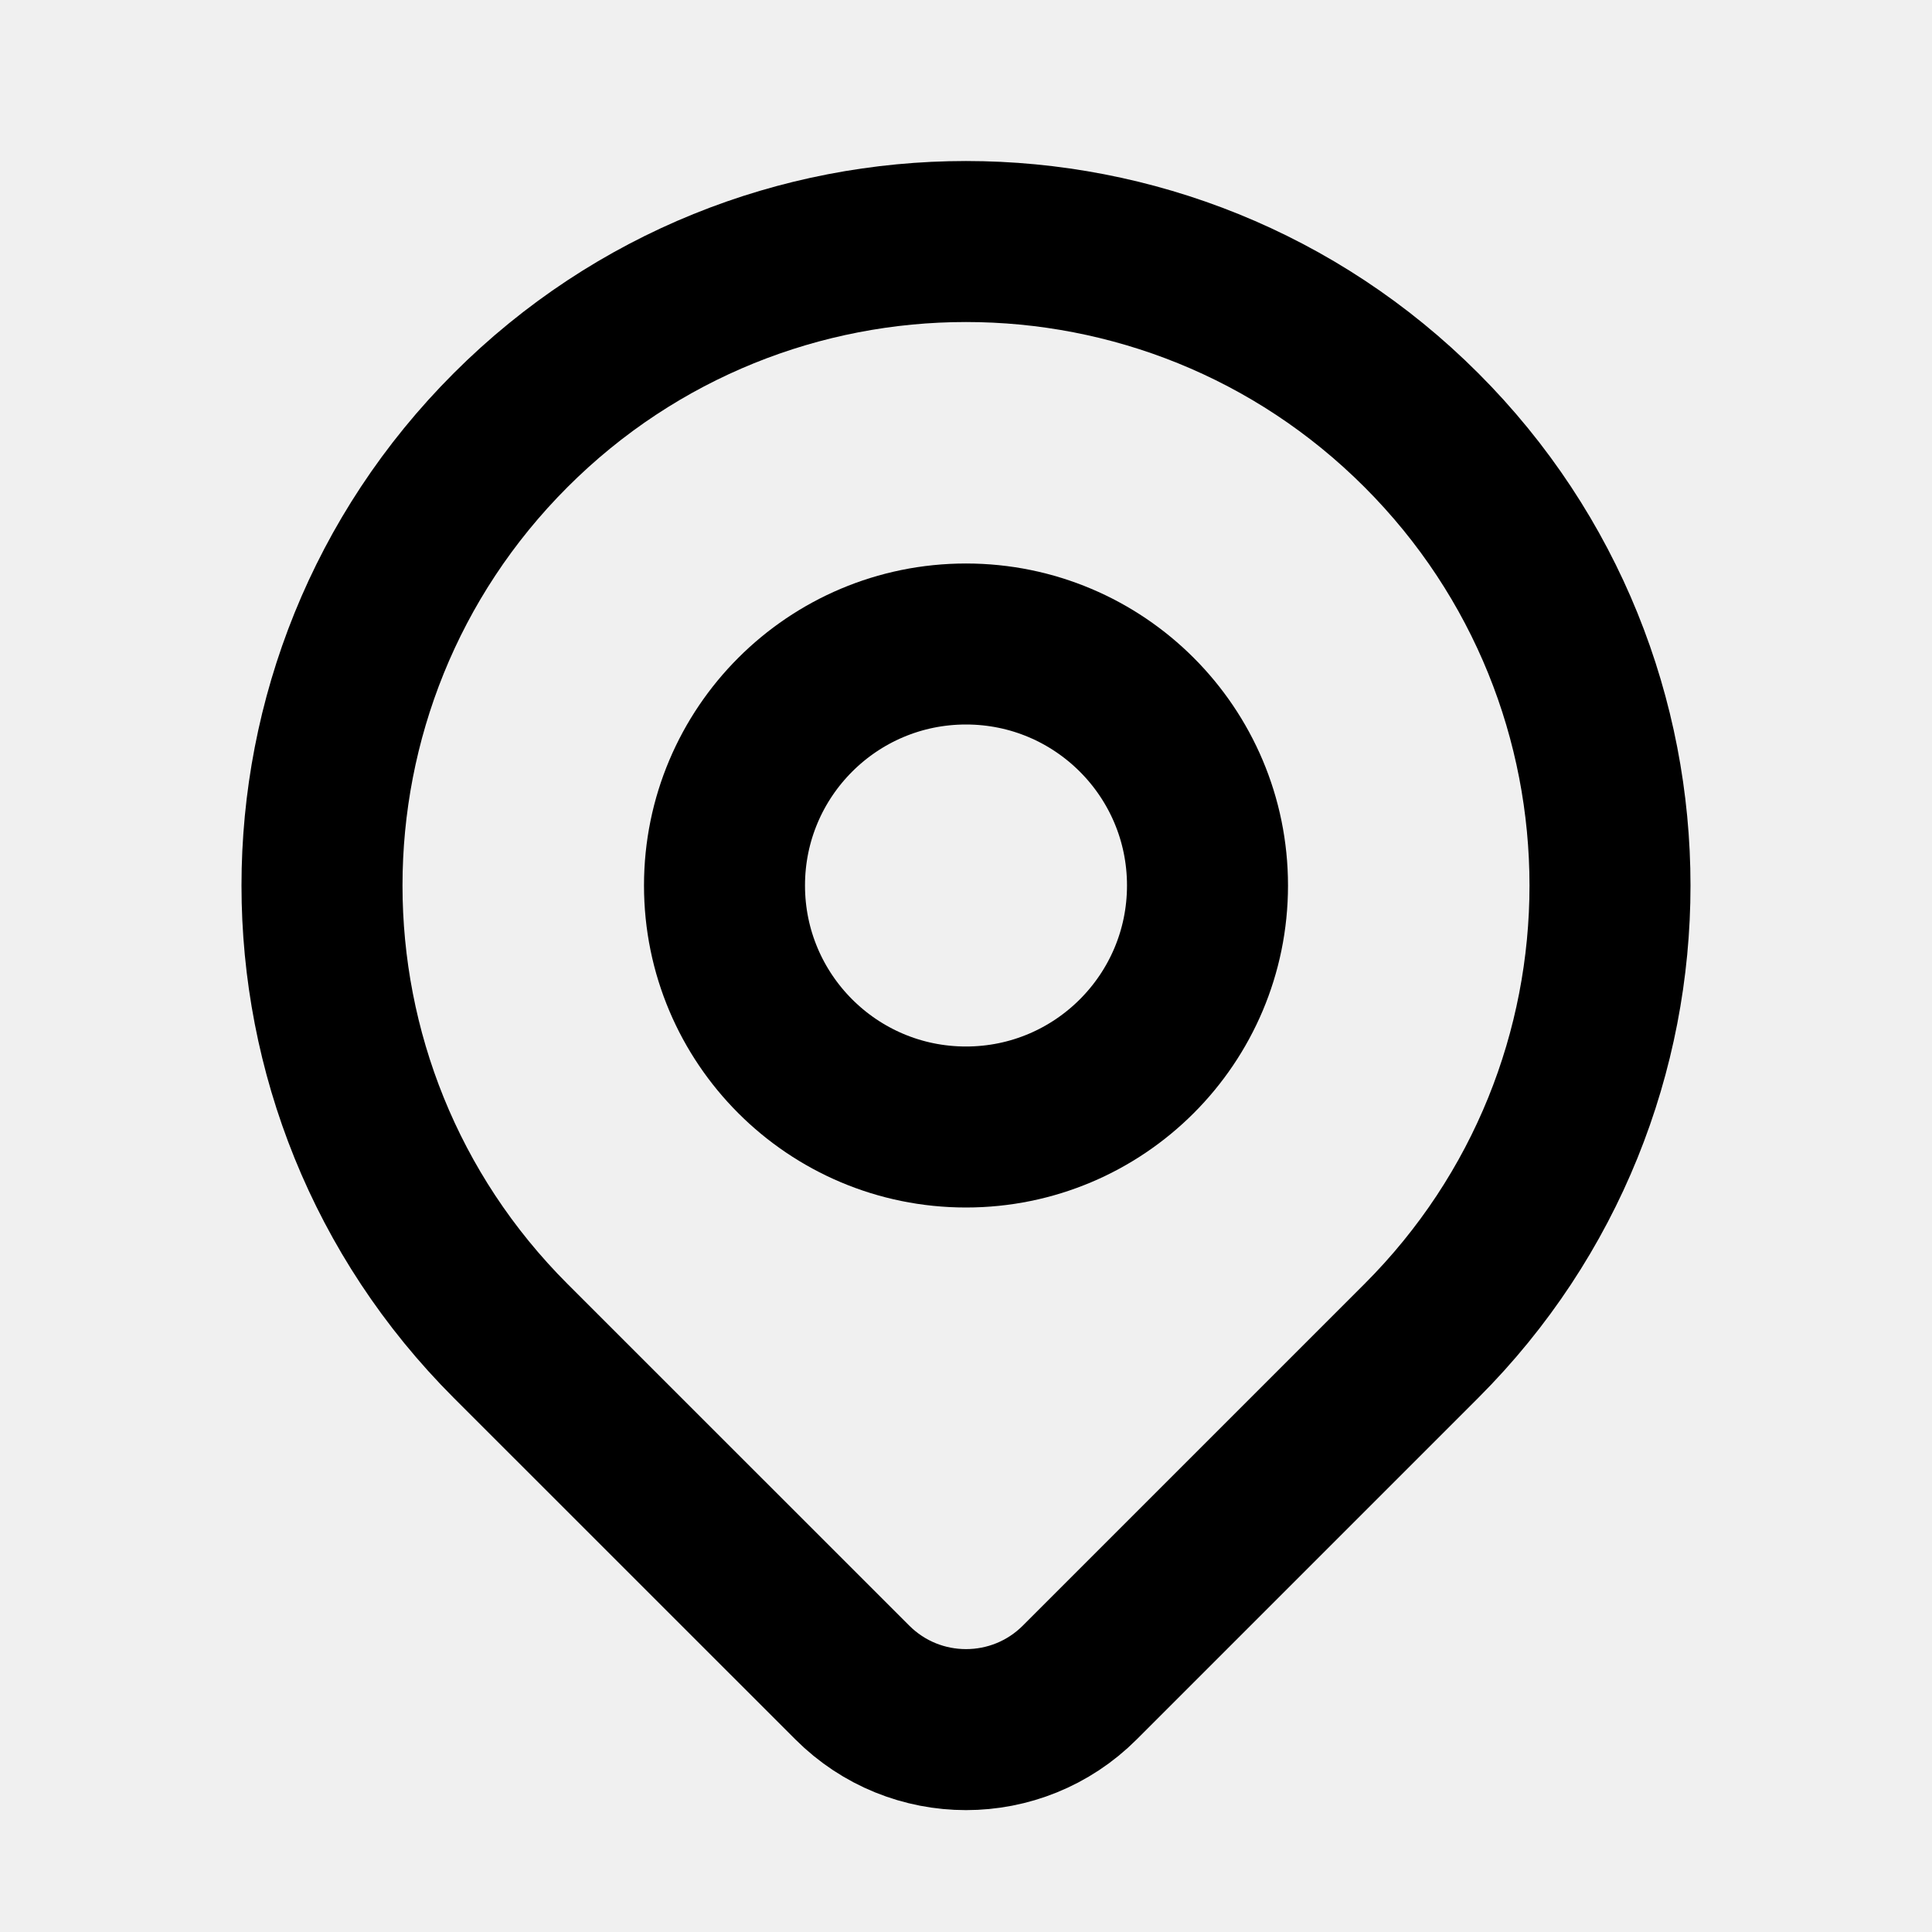
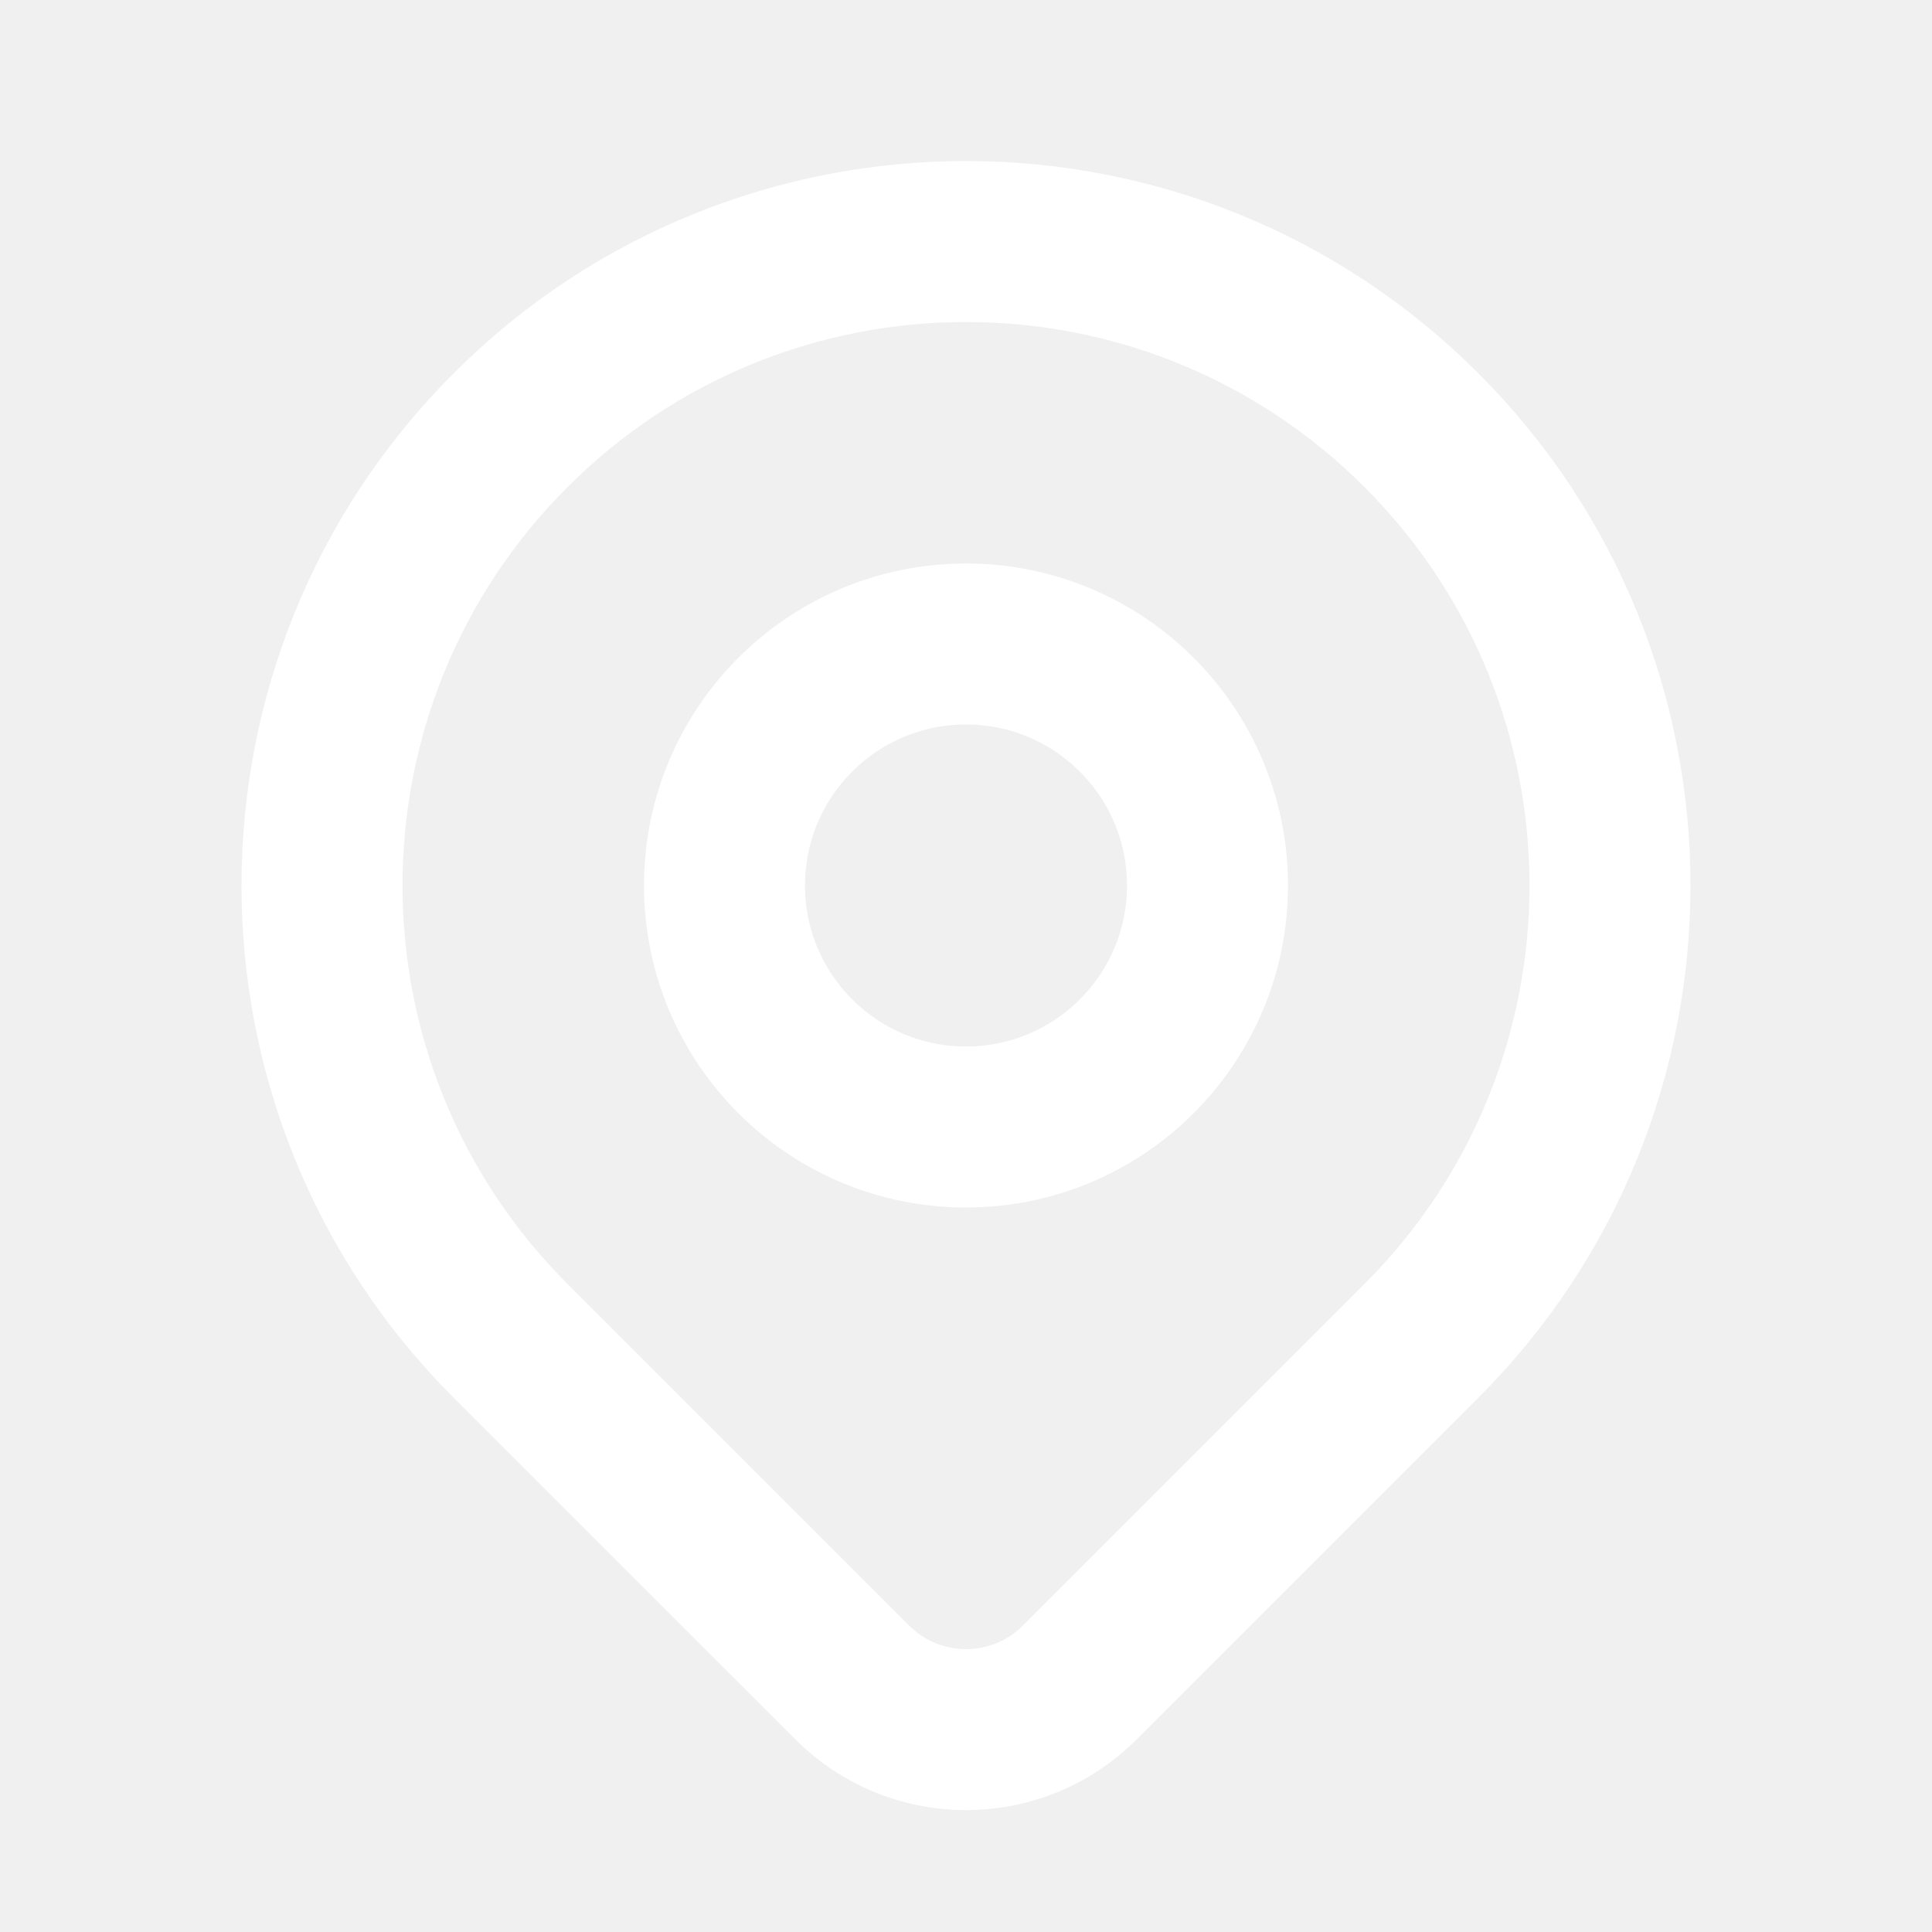
- <svg xmlns="http://www.w3.org/2000/svg" fill="none" viewBox="0 0 24 24" stroke="currentColor">
+ <svg xmlns="http://www.w3.org/2000/svg" fill="none" viewBox="0 0 24 24" stroke="white">
  <path stroke-linecap="round" stroke-linejoin="round" stroke-width="2" d="M17.657 16.657L13.414 20.9a1.998 1.998 0 01-2.827 0l-4.244-4.243a8 8 0 1111.314 0z" />
  <path stroke-linecap="round" stroke-linejoin="round" stroke-width="2" d="M15 11a3 3 0 11-6 0 3 3 0 016 0z" />
</svg>
